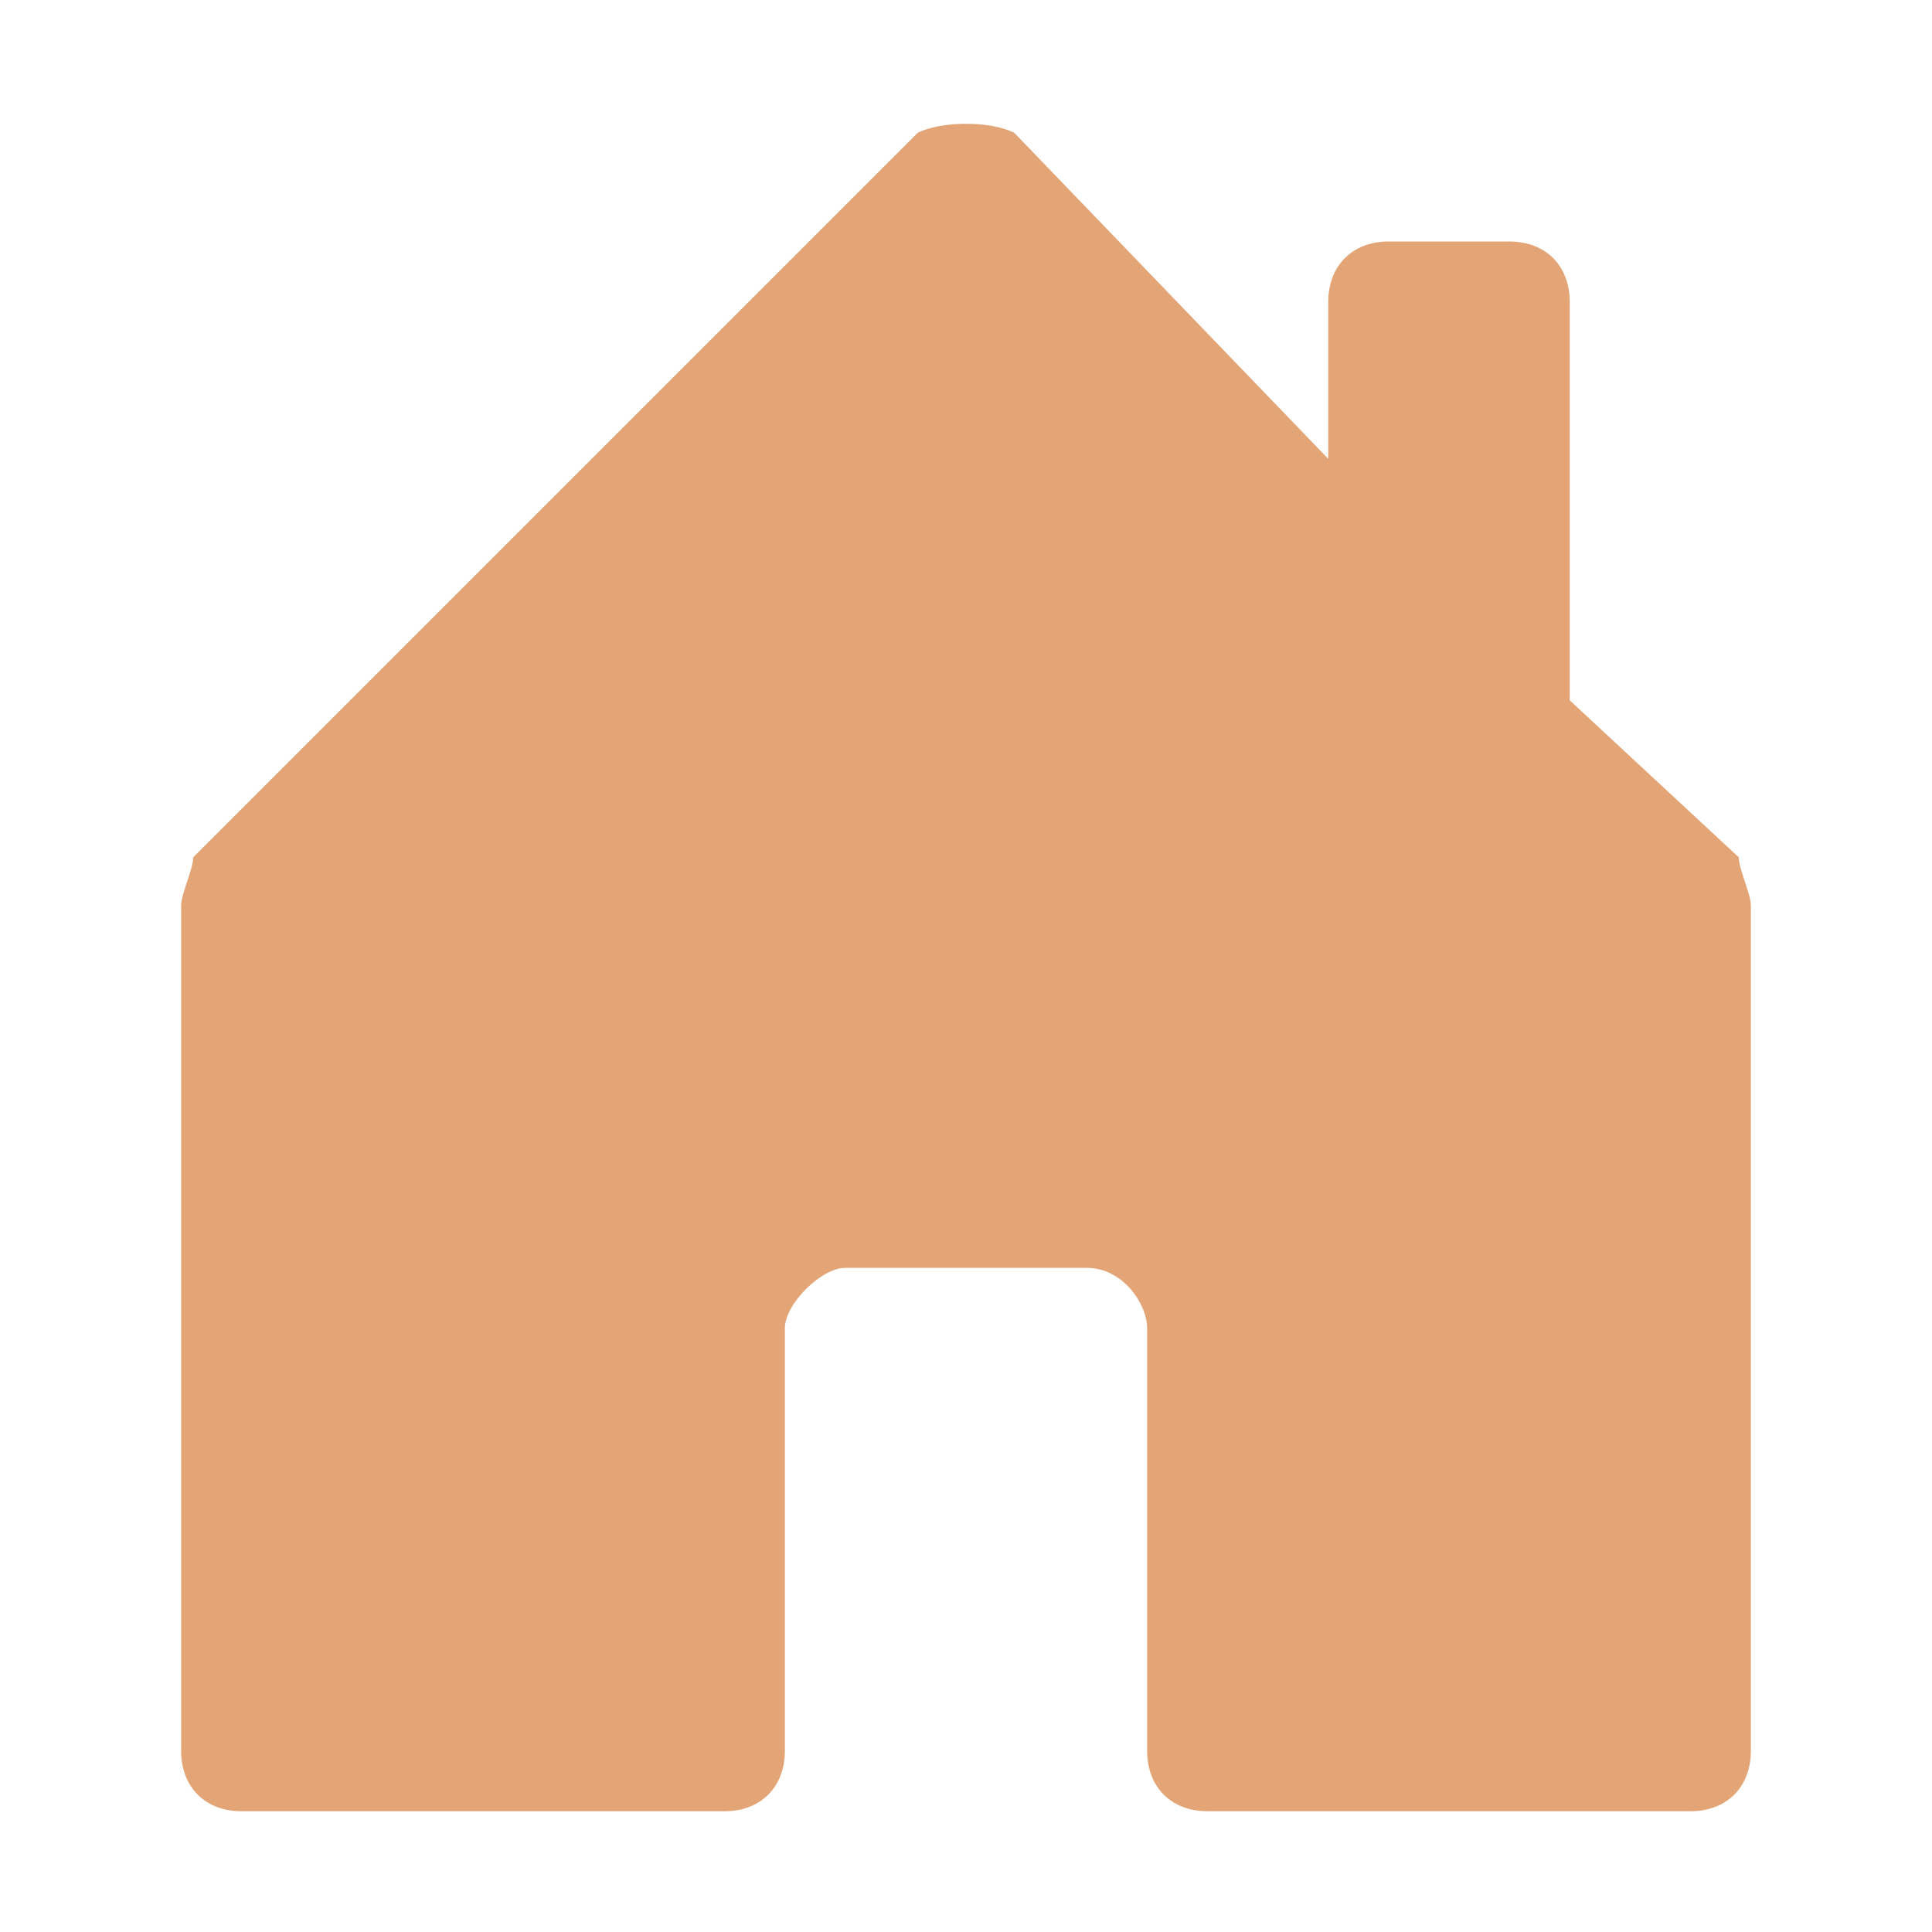
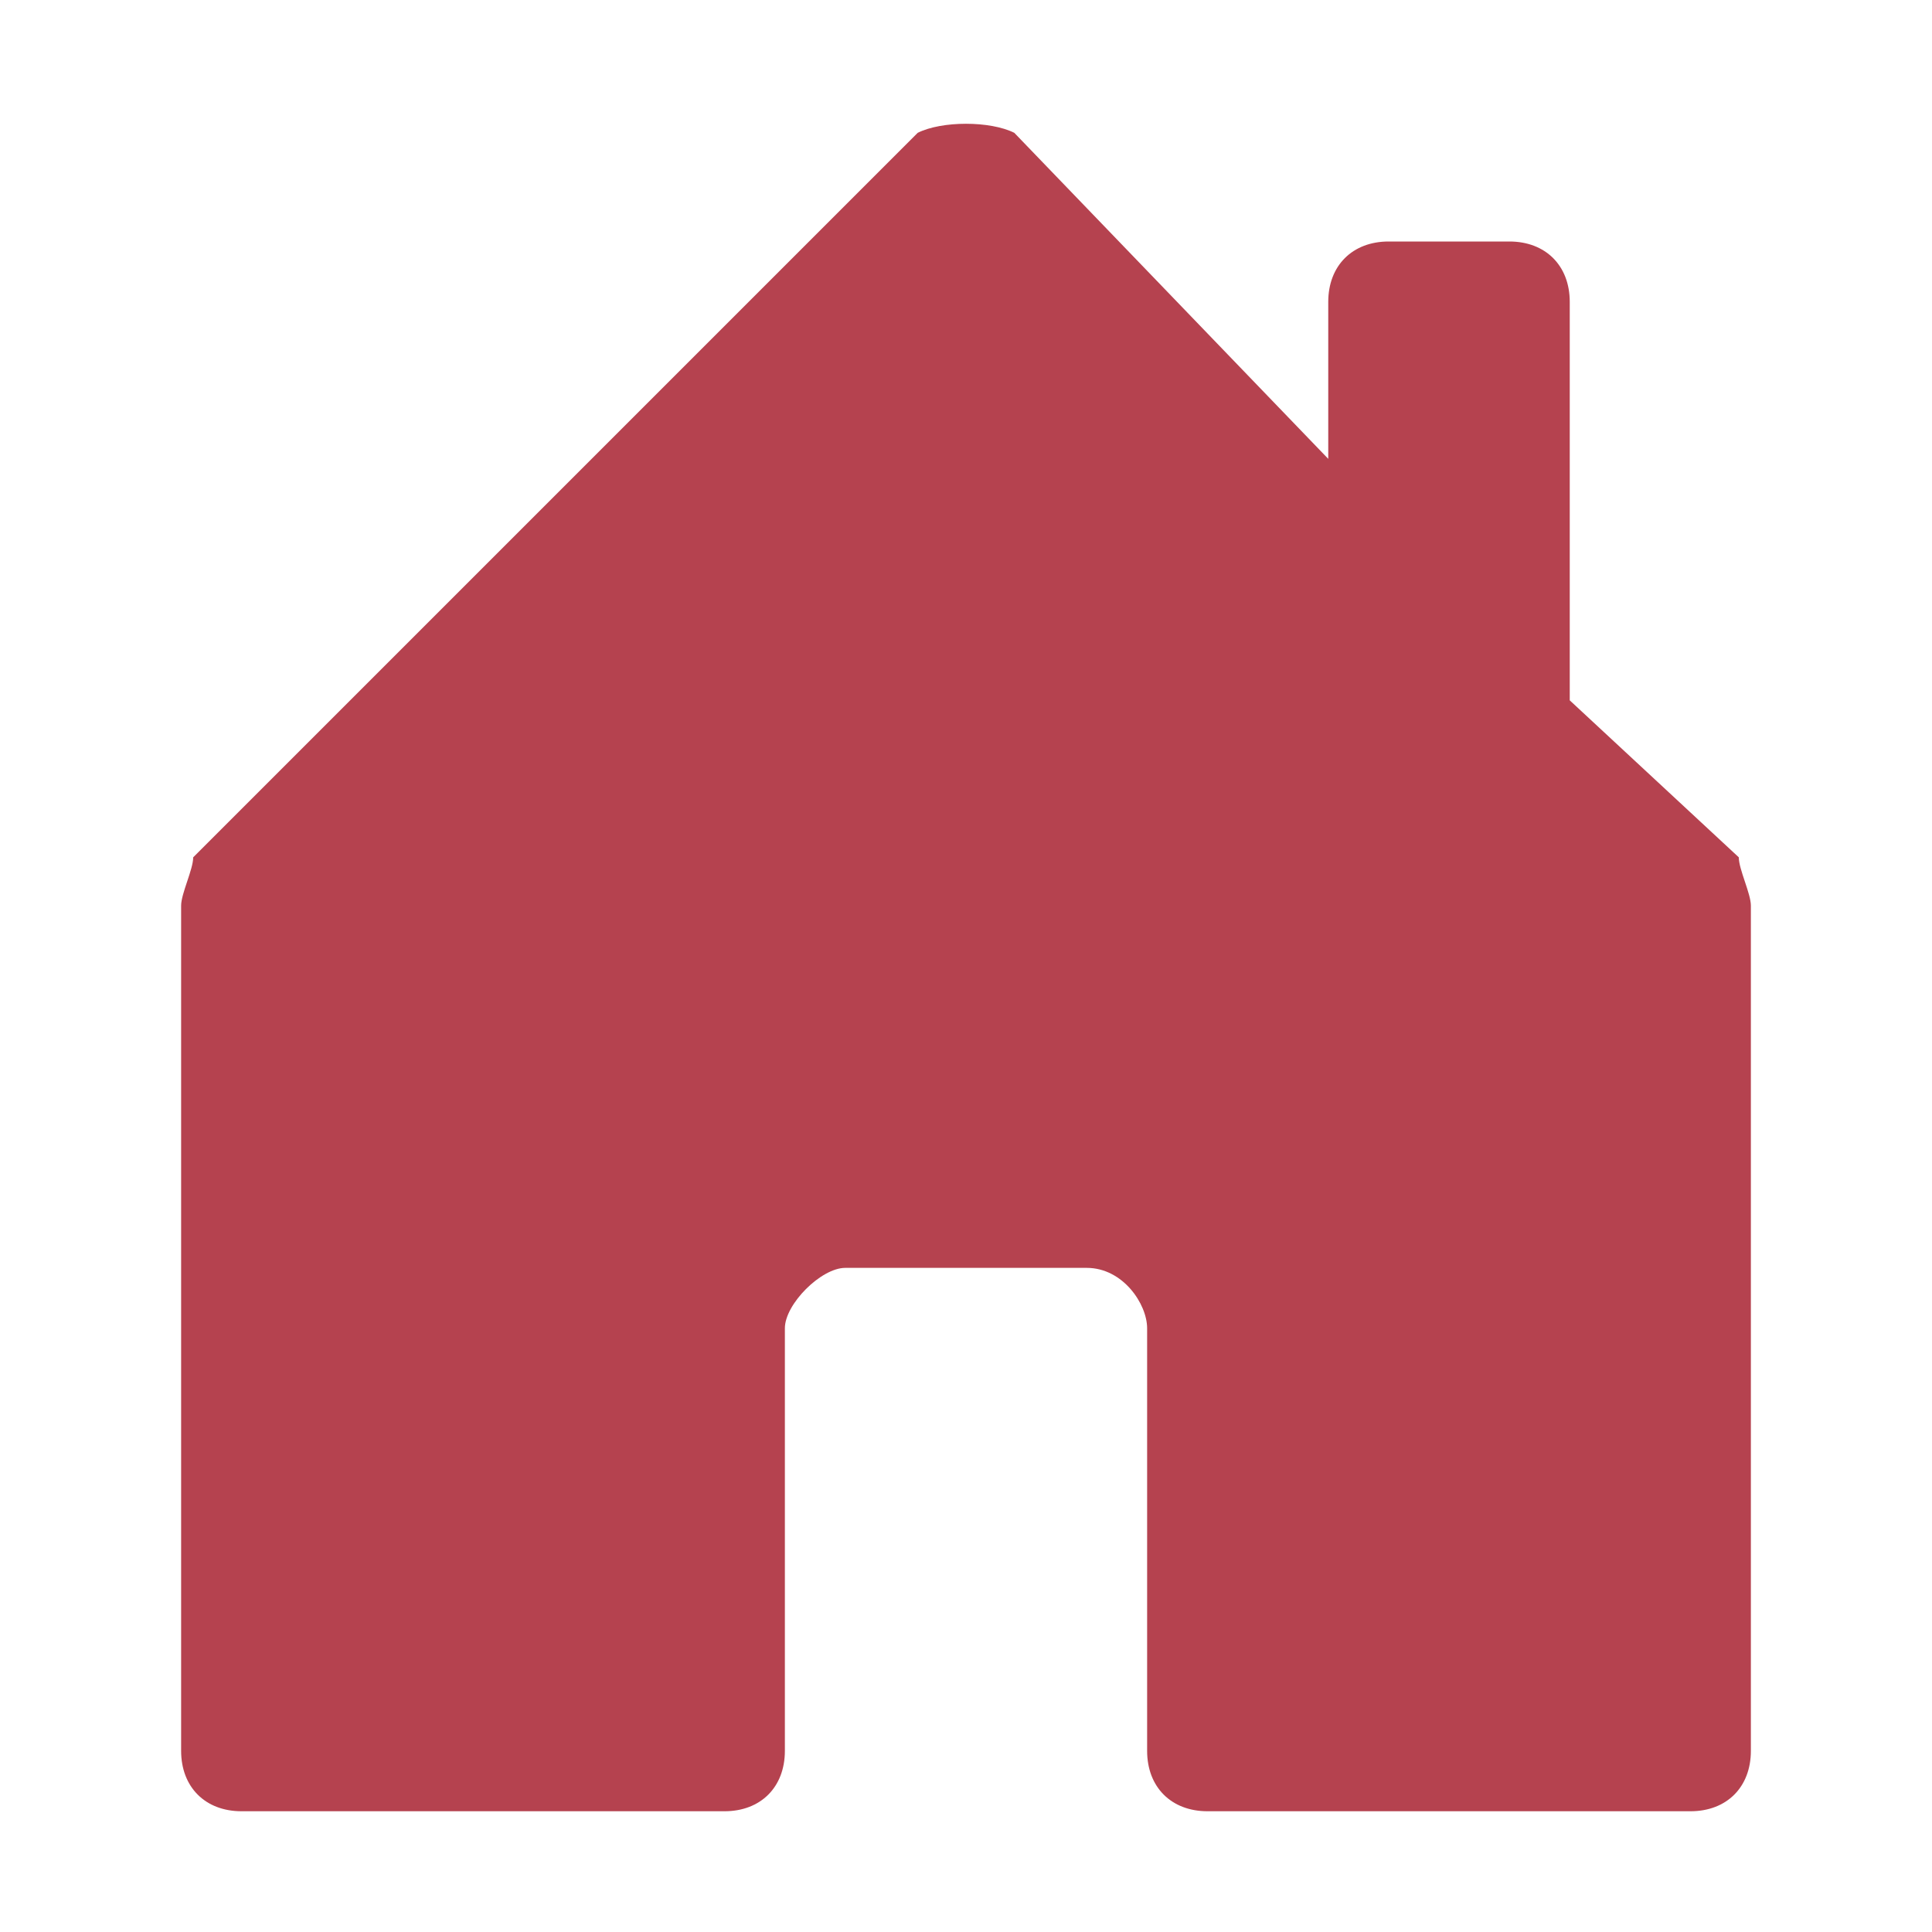
<svg xmlns="http://www.w3.org/2000/svg" version="1.1" id="圖層_1" x="0px" y="0px" viewBox="0 0 16 16" style="enable-background:new 0 0 16 16;" xml:space="preserve">
  <style type="text/css">
- 	.st0{fill:#E3A576;}
+ 	.st0{fill:#B5424F;}
</style>
-   <path class="st0" d="M6.5,14.5V11c0-0.2,0.3-0.5,0.5-0.5h2c0.3,0,0.5,0.3,0.5,0.5v3.5c0,0.3,0.2,0.5,0.5,0.5h4  c0.3,0,0.5-0.2,0.5-0.5v-7c0-0.1-0.1-0.3-0.1-0.4L13,5.8V2.5C13,2.2,12.8,2,12.5,2h-1C11.2,2,11,2.2,11,2.5v1.3L8.4,1.1  C8.2,1,7.8,1,7.6,1.1c0,0,0,0,0,0l-6,6C1.6,7.2,1.5,7.4,1.5,7.5v7C1.5,14.8,1.7,15,2,15h4C6.3,15,6.5,14.8,6.5,14.5z" />
+   <path class="st0" d="M6.5,14.5V11c0-0.2,0.3-0.5,0.5-0.5h2c0.3,0,0.5,0.3,0.5,0.5v3.5c0,0.3,0.2,0.5,0.5,0.5h4  c0.3,0,0.5-0.2,0.5-0.5v-7c0-0.1-0.1-0.3-0.1-0.4L13,5.8V2.5C13,2.2,12.8,2,12.5,2h-1C11.2,2,11,2.2,11,2.5v1.3L8.4,1.1  C8.2,1,7.8,1,7.6,1.1l0,0l-6,6c0,0.1-0.1,0.3-0.1,0.4v7C1.5,14.8,1.7,15,2,15h4C6.3,15,6.5,14.8,6.5,14.5z" />
</svg>
